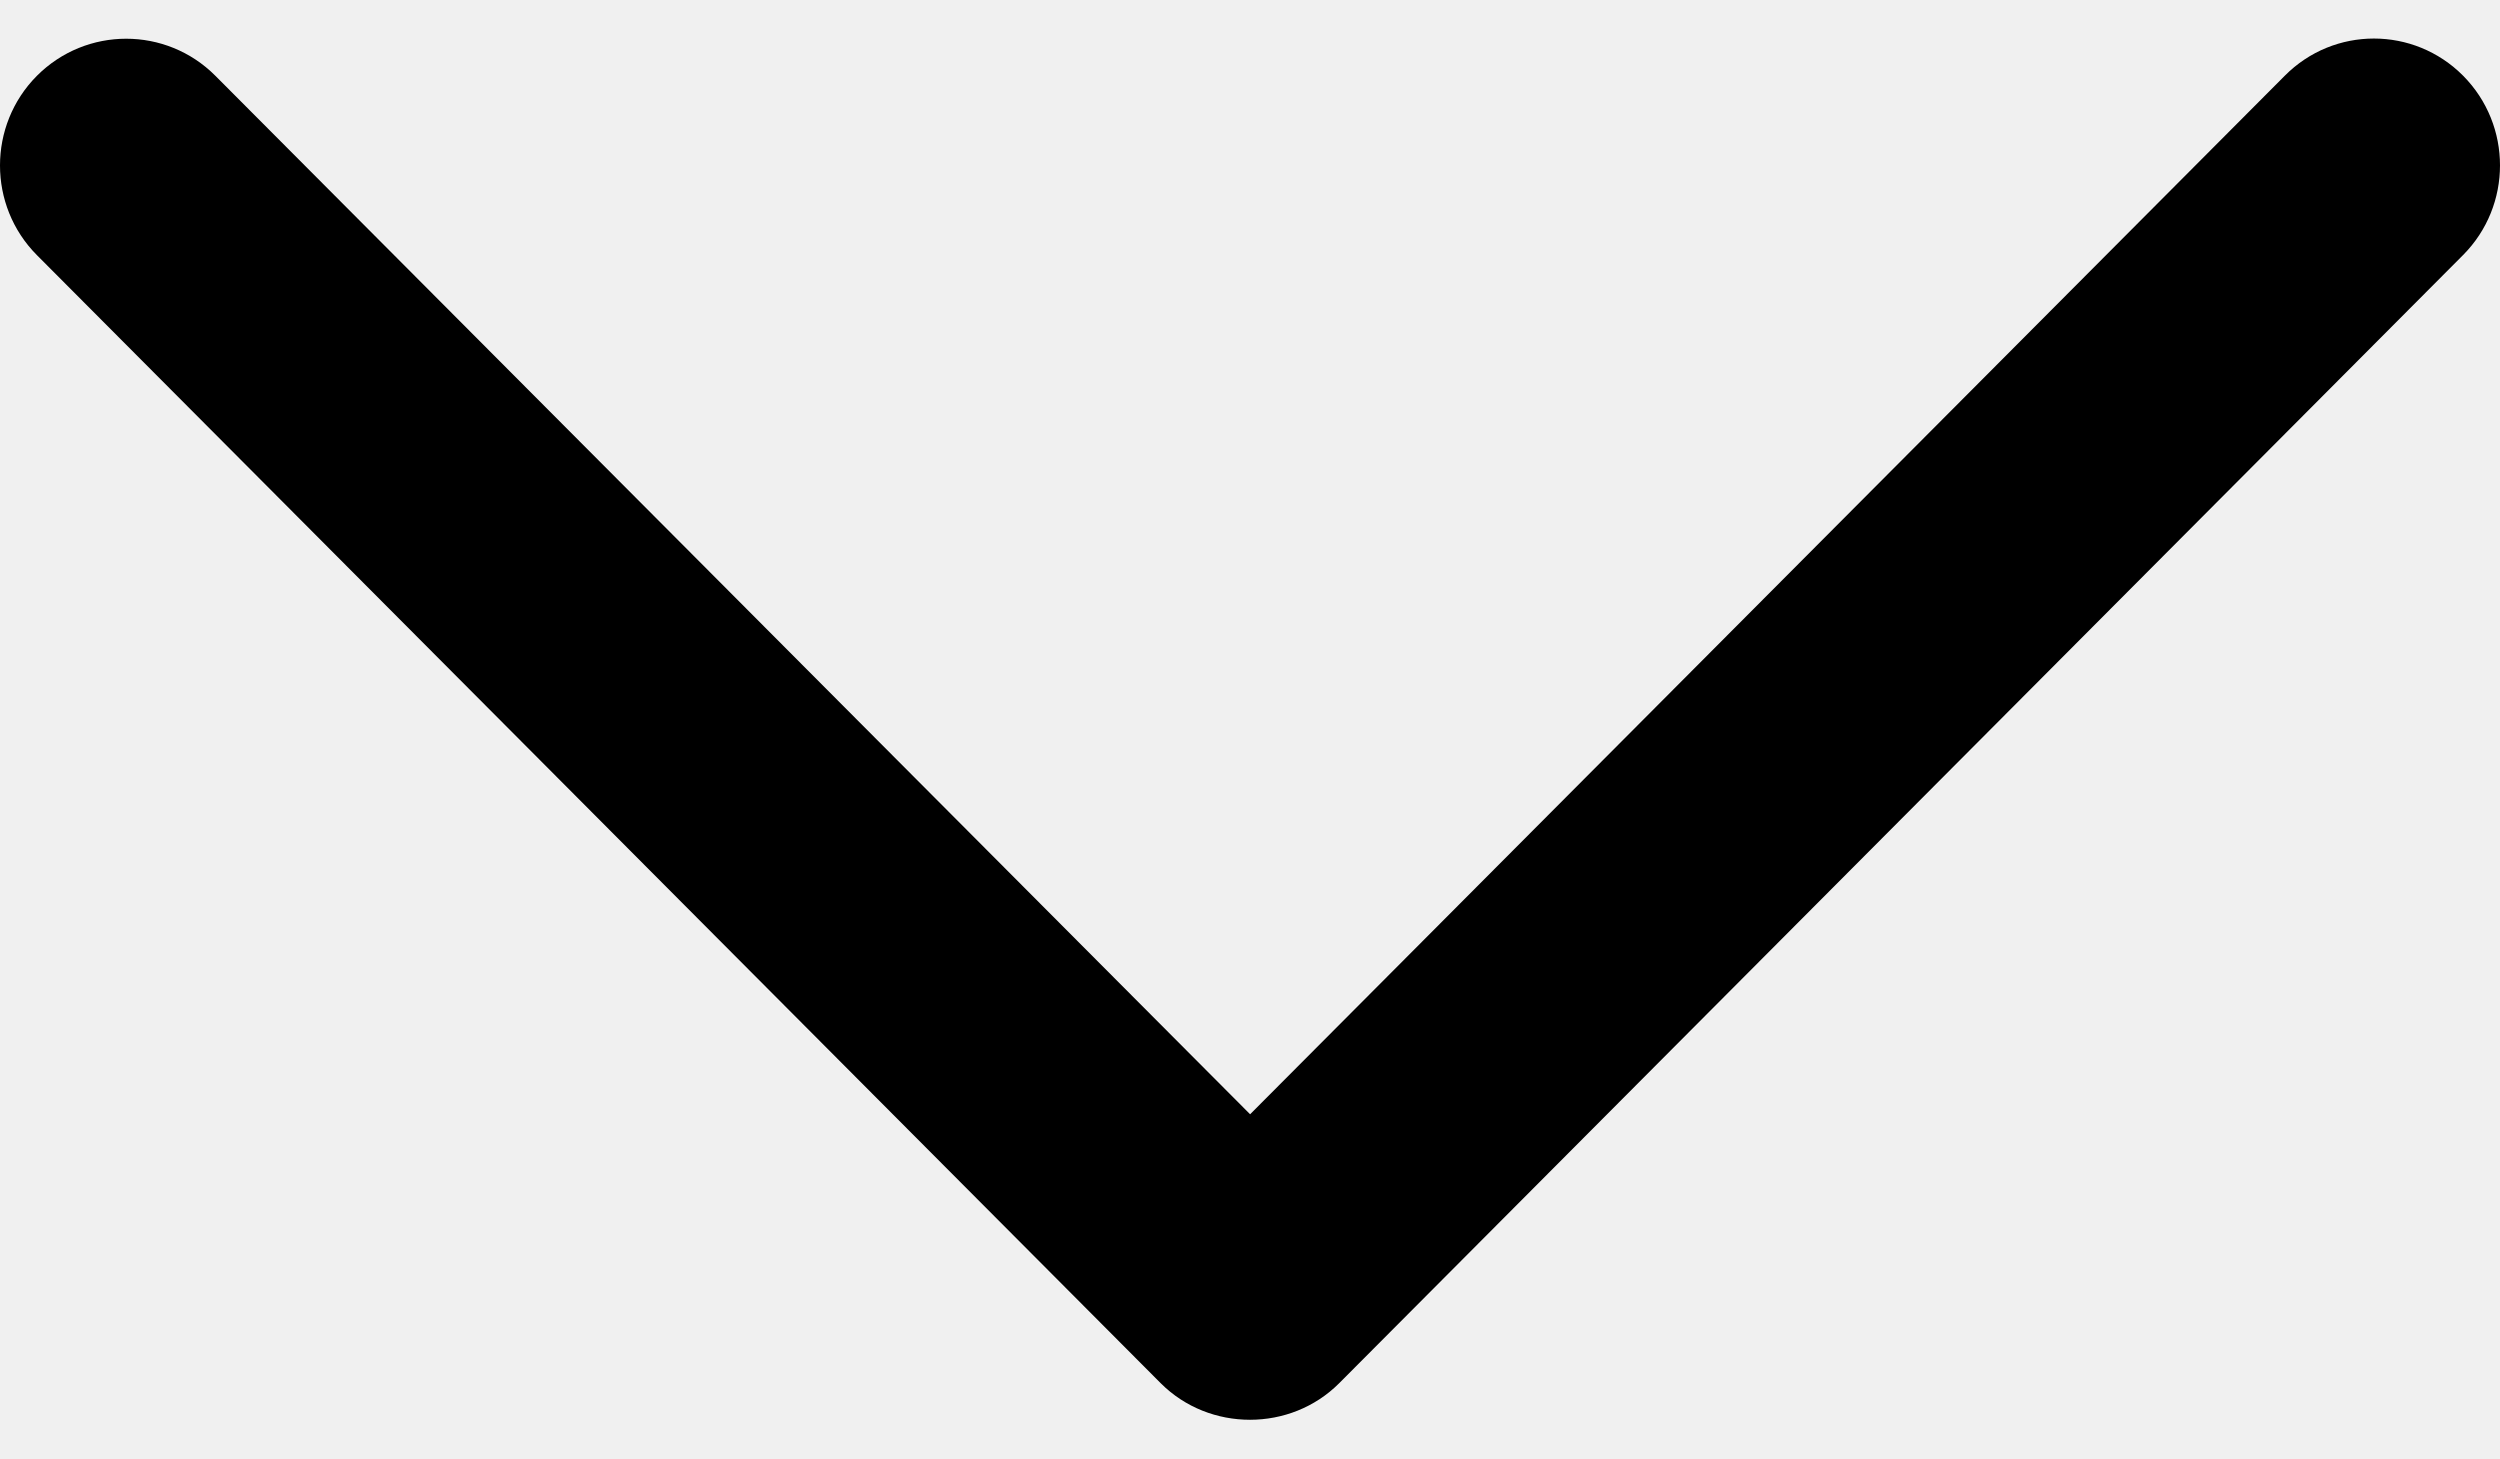
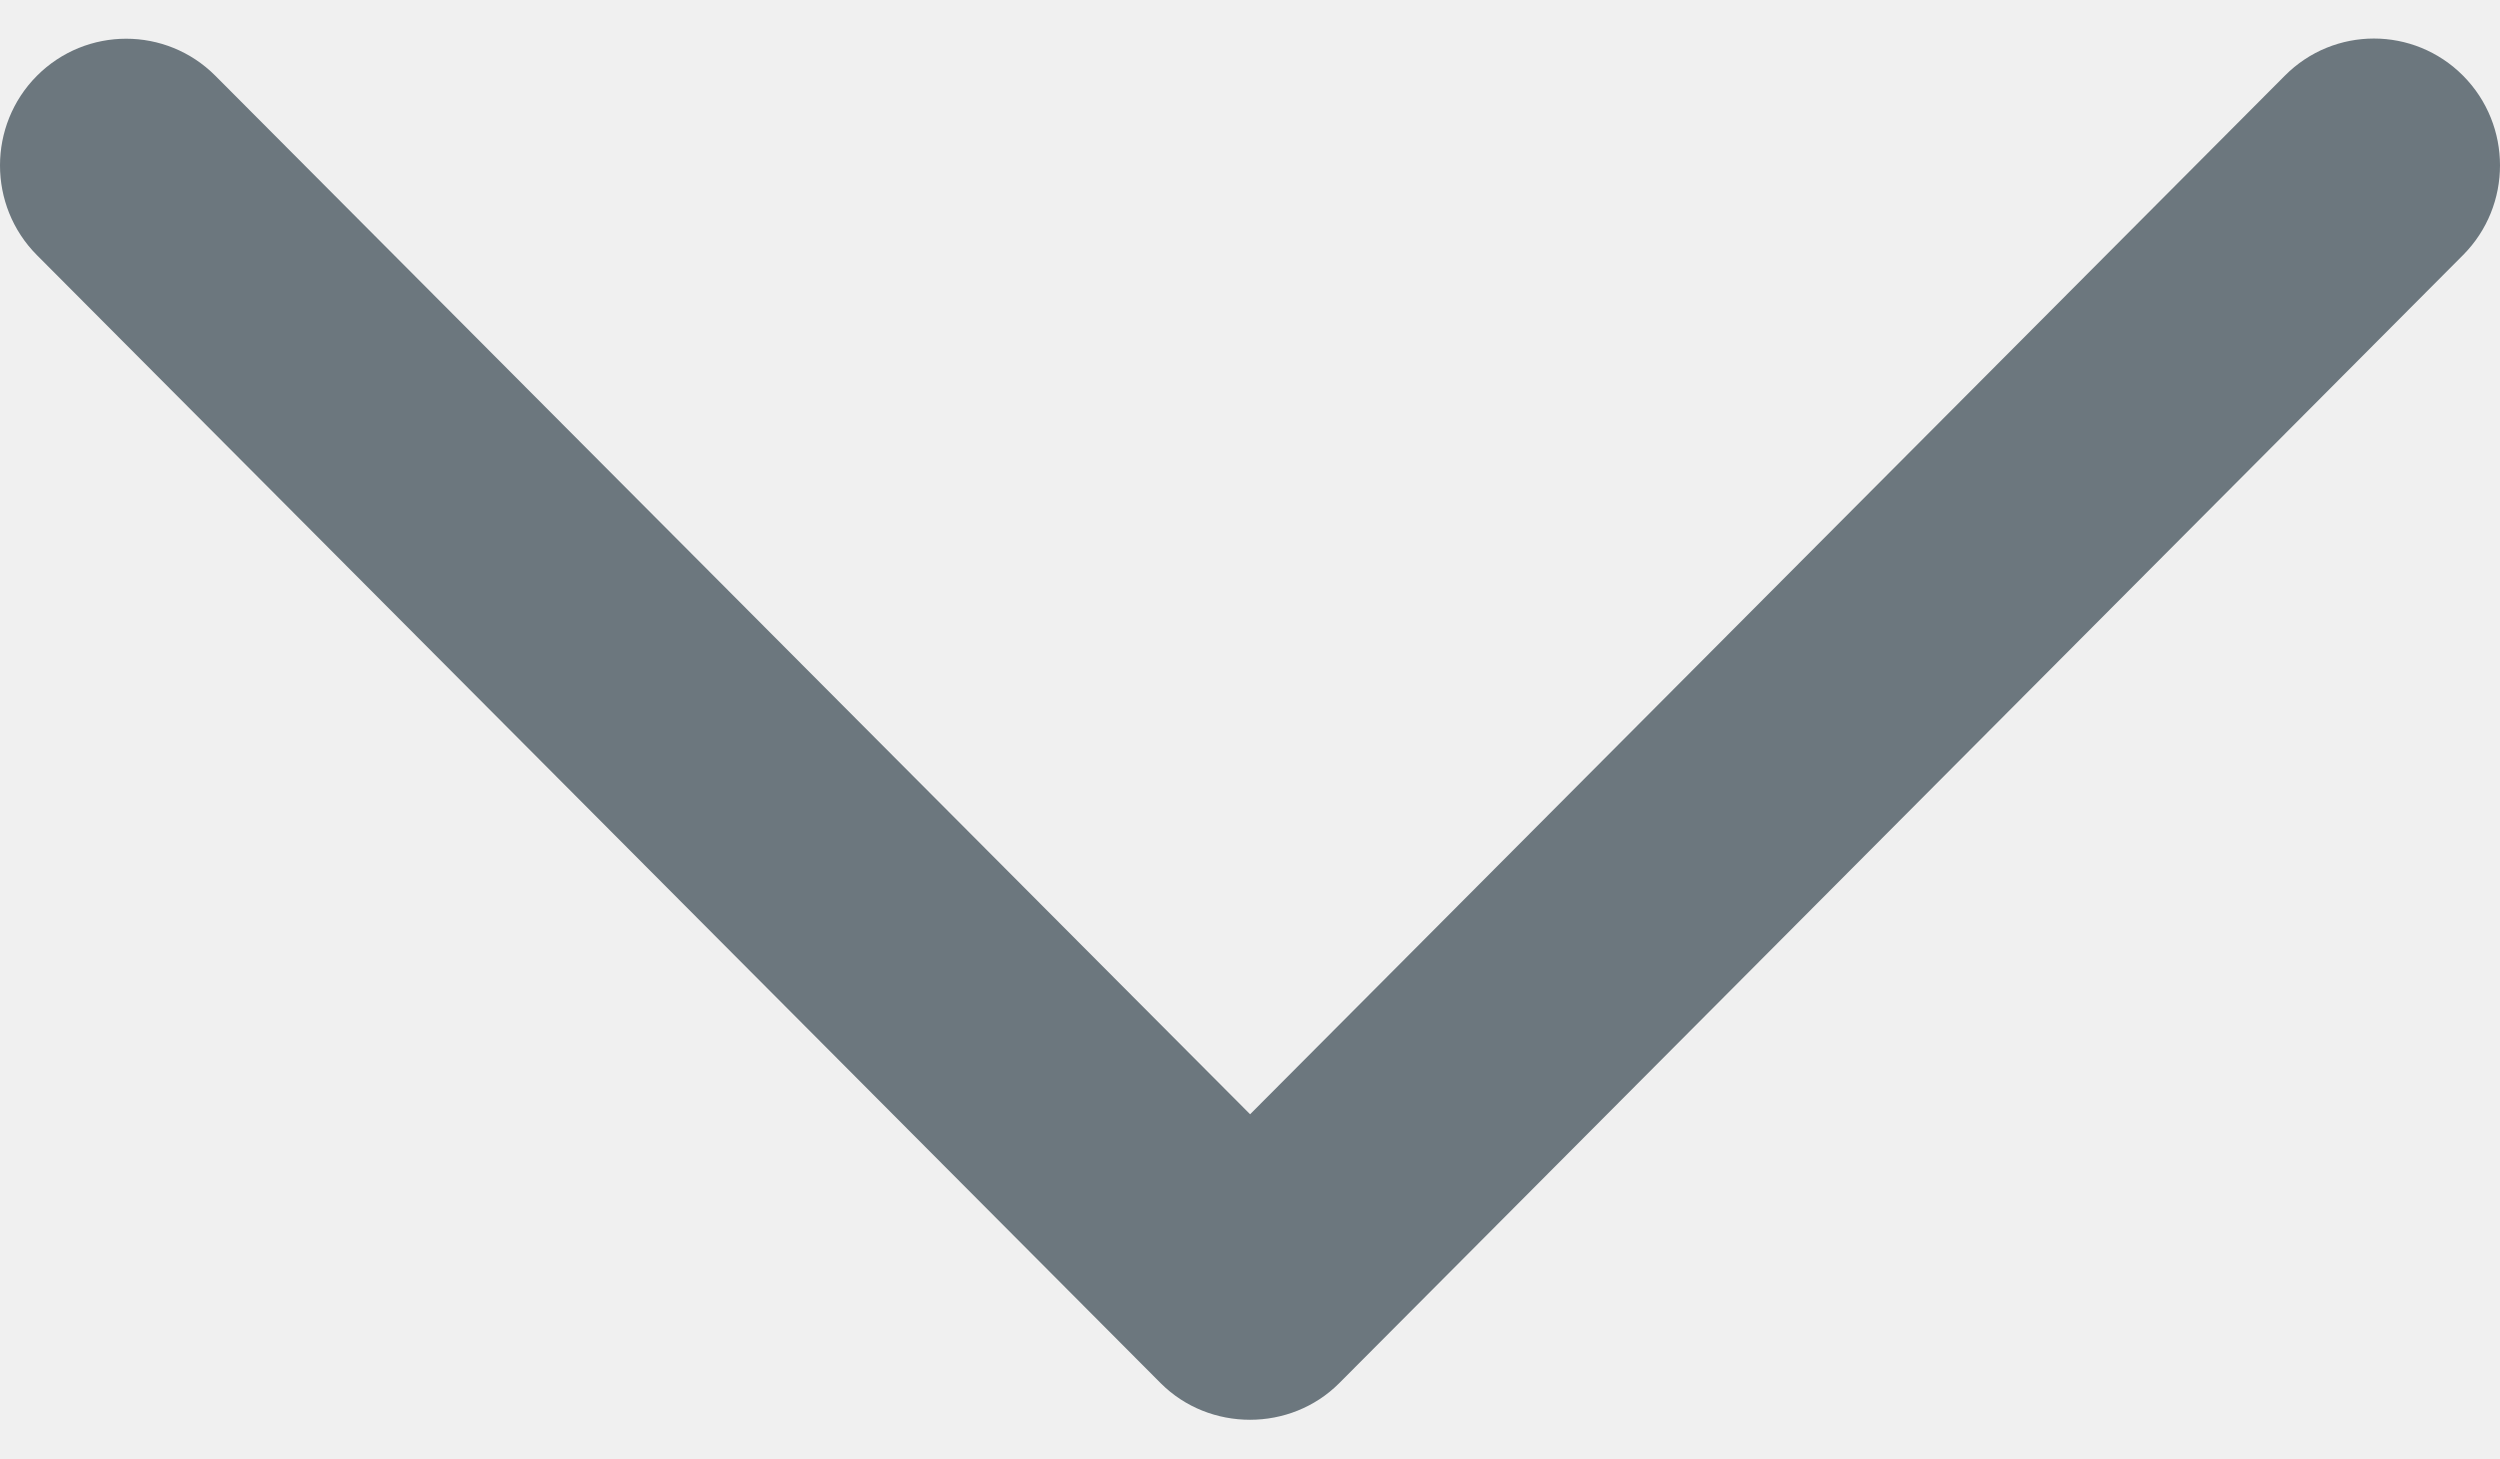
<svg xmlns="http://www.w3.org/2000/svg" xmlns:xlink="http://www.w3.org/1999/xlink" width="24px" height="14px" viewBox="0 0 24 14" version="1.1">
  <defs>
    <path d="M18.278,11.143 L7.448,0.354 C6.973,-0.118 6.203,-0.118 5.727,0.354 C5.251,0.827 5.251,1.594 5.727,2.066 L15.697,11.999 L5.728,21.932 C5.253,22.405 5.253,23.172 5.728,23.646 C6.203,24.118 6.974,24.118 7.449,23.646 L18.279,12.857 C18.747,12.389 18.747,11.61 18.278,11.143 Z" id="path-1" />
  </defs>
  <g id="icon/next" stroke="none" stroke-width="1" fill="none" fill-rule="evenodd" transform="translate(0, -5)">
    <mask id="mask-2" fill="white">
      <use xlink:href="#path-1" />
    </mask>
-     <use id="icon/chevron/down" fill="#000000" fill-rule="nonzero" transform="translate(12, 12) rotate(90) translate(-12, -12) " xlink:href="#path-1" />
+     <use id="icon/chevron/down" fill="#6C777E" fill-rule="nonzero" transform="translate(12, 12) rotate(90) translate(-12, -12) " xlink:href="#path-1" />
  </g>
</svg>
